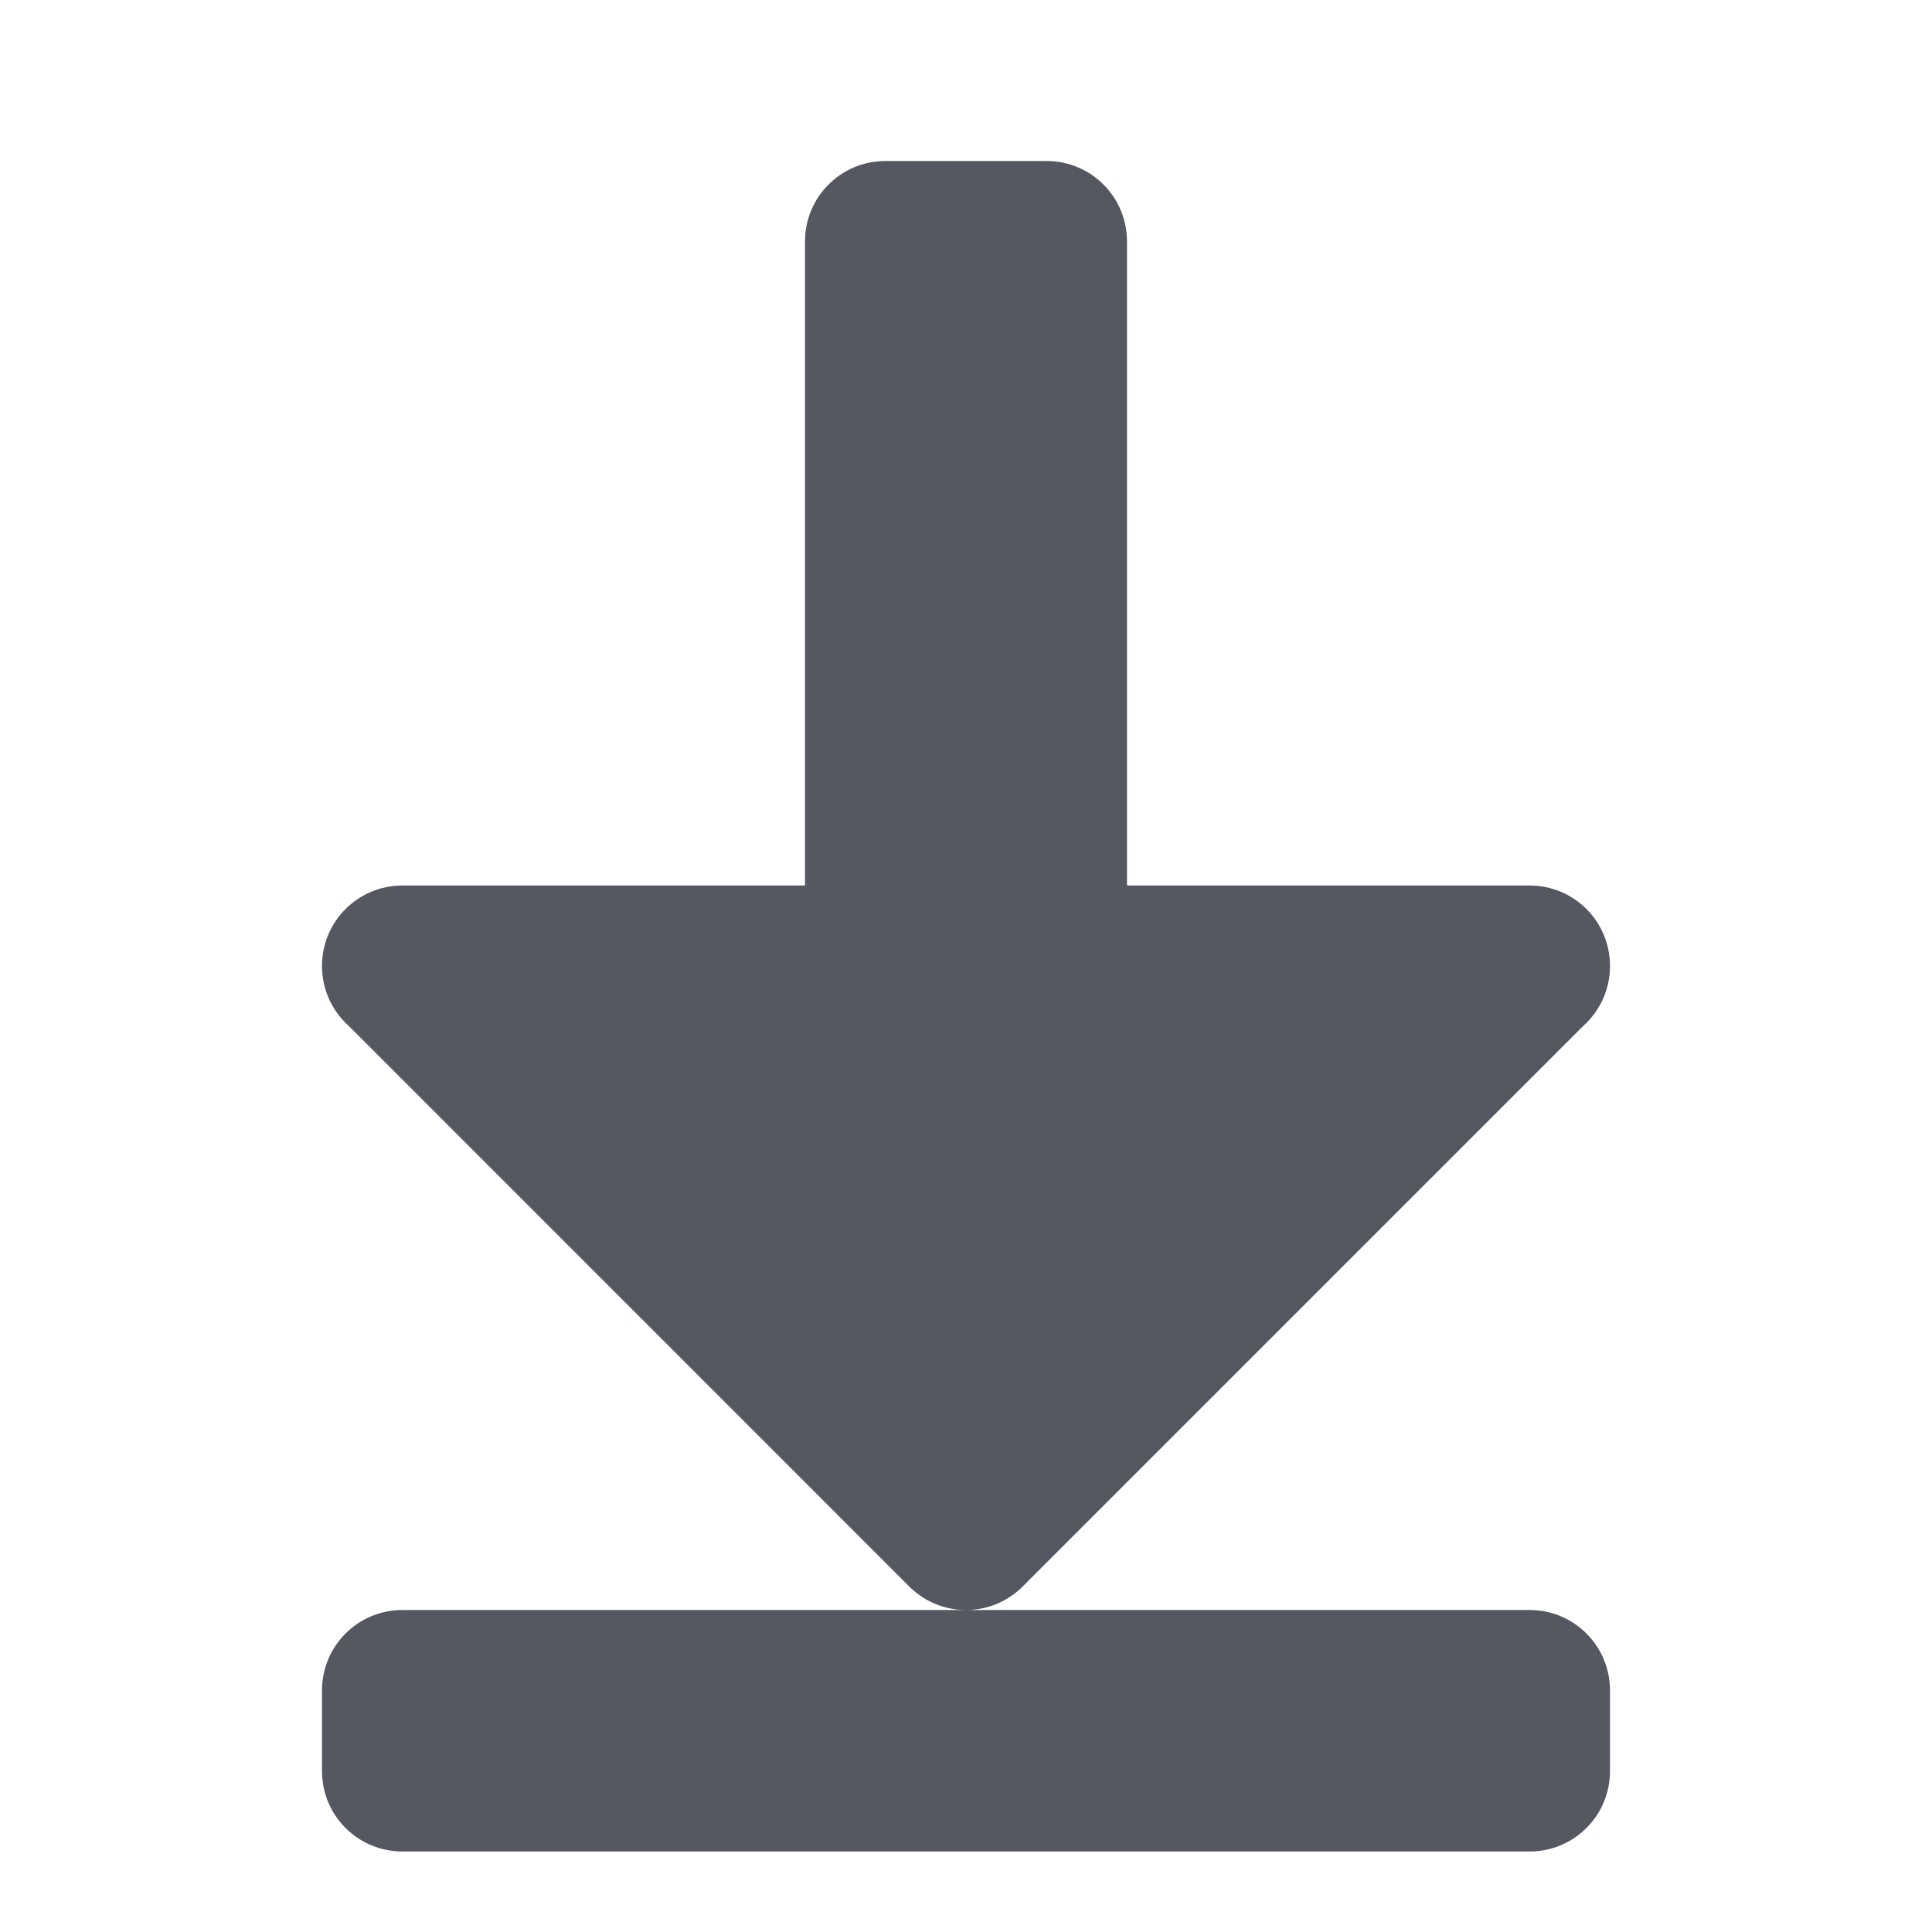
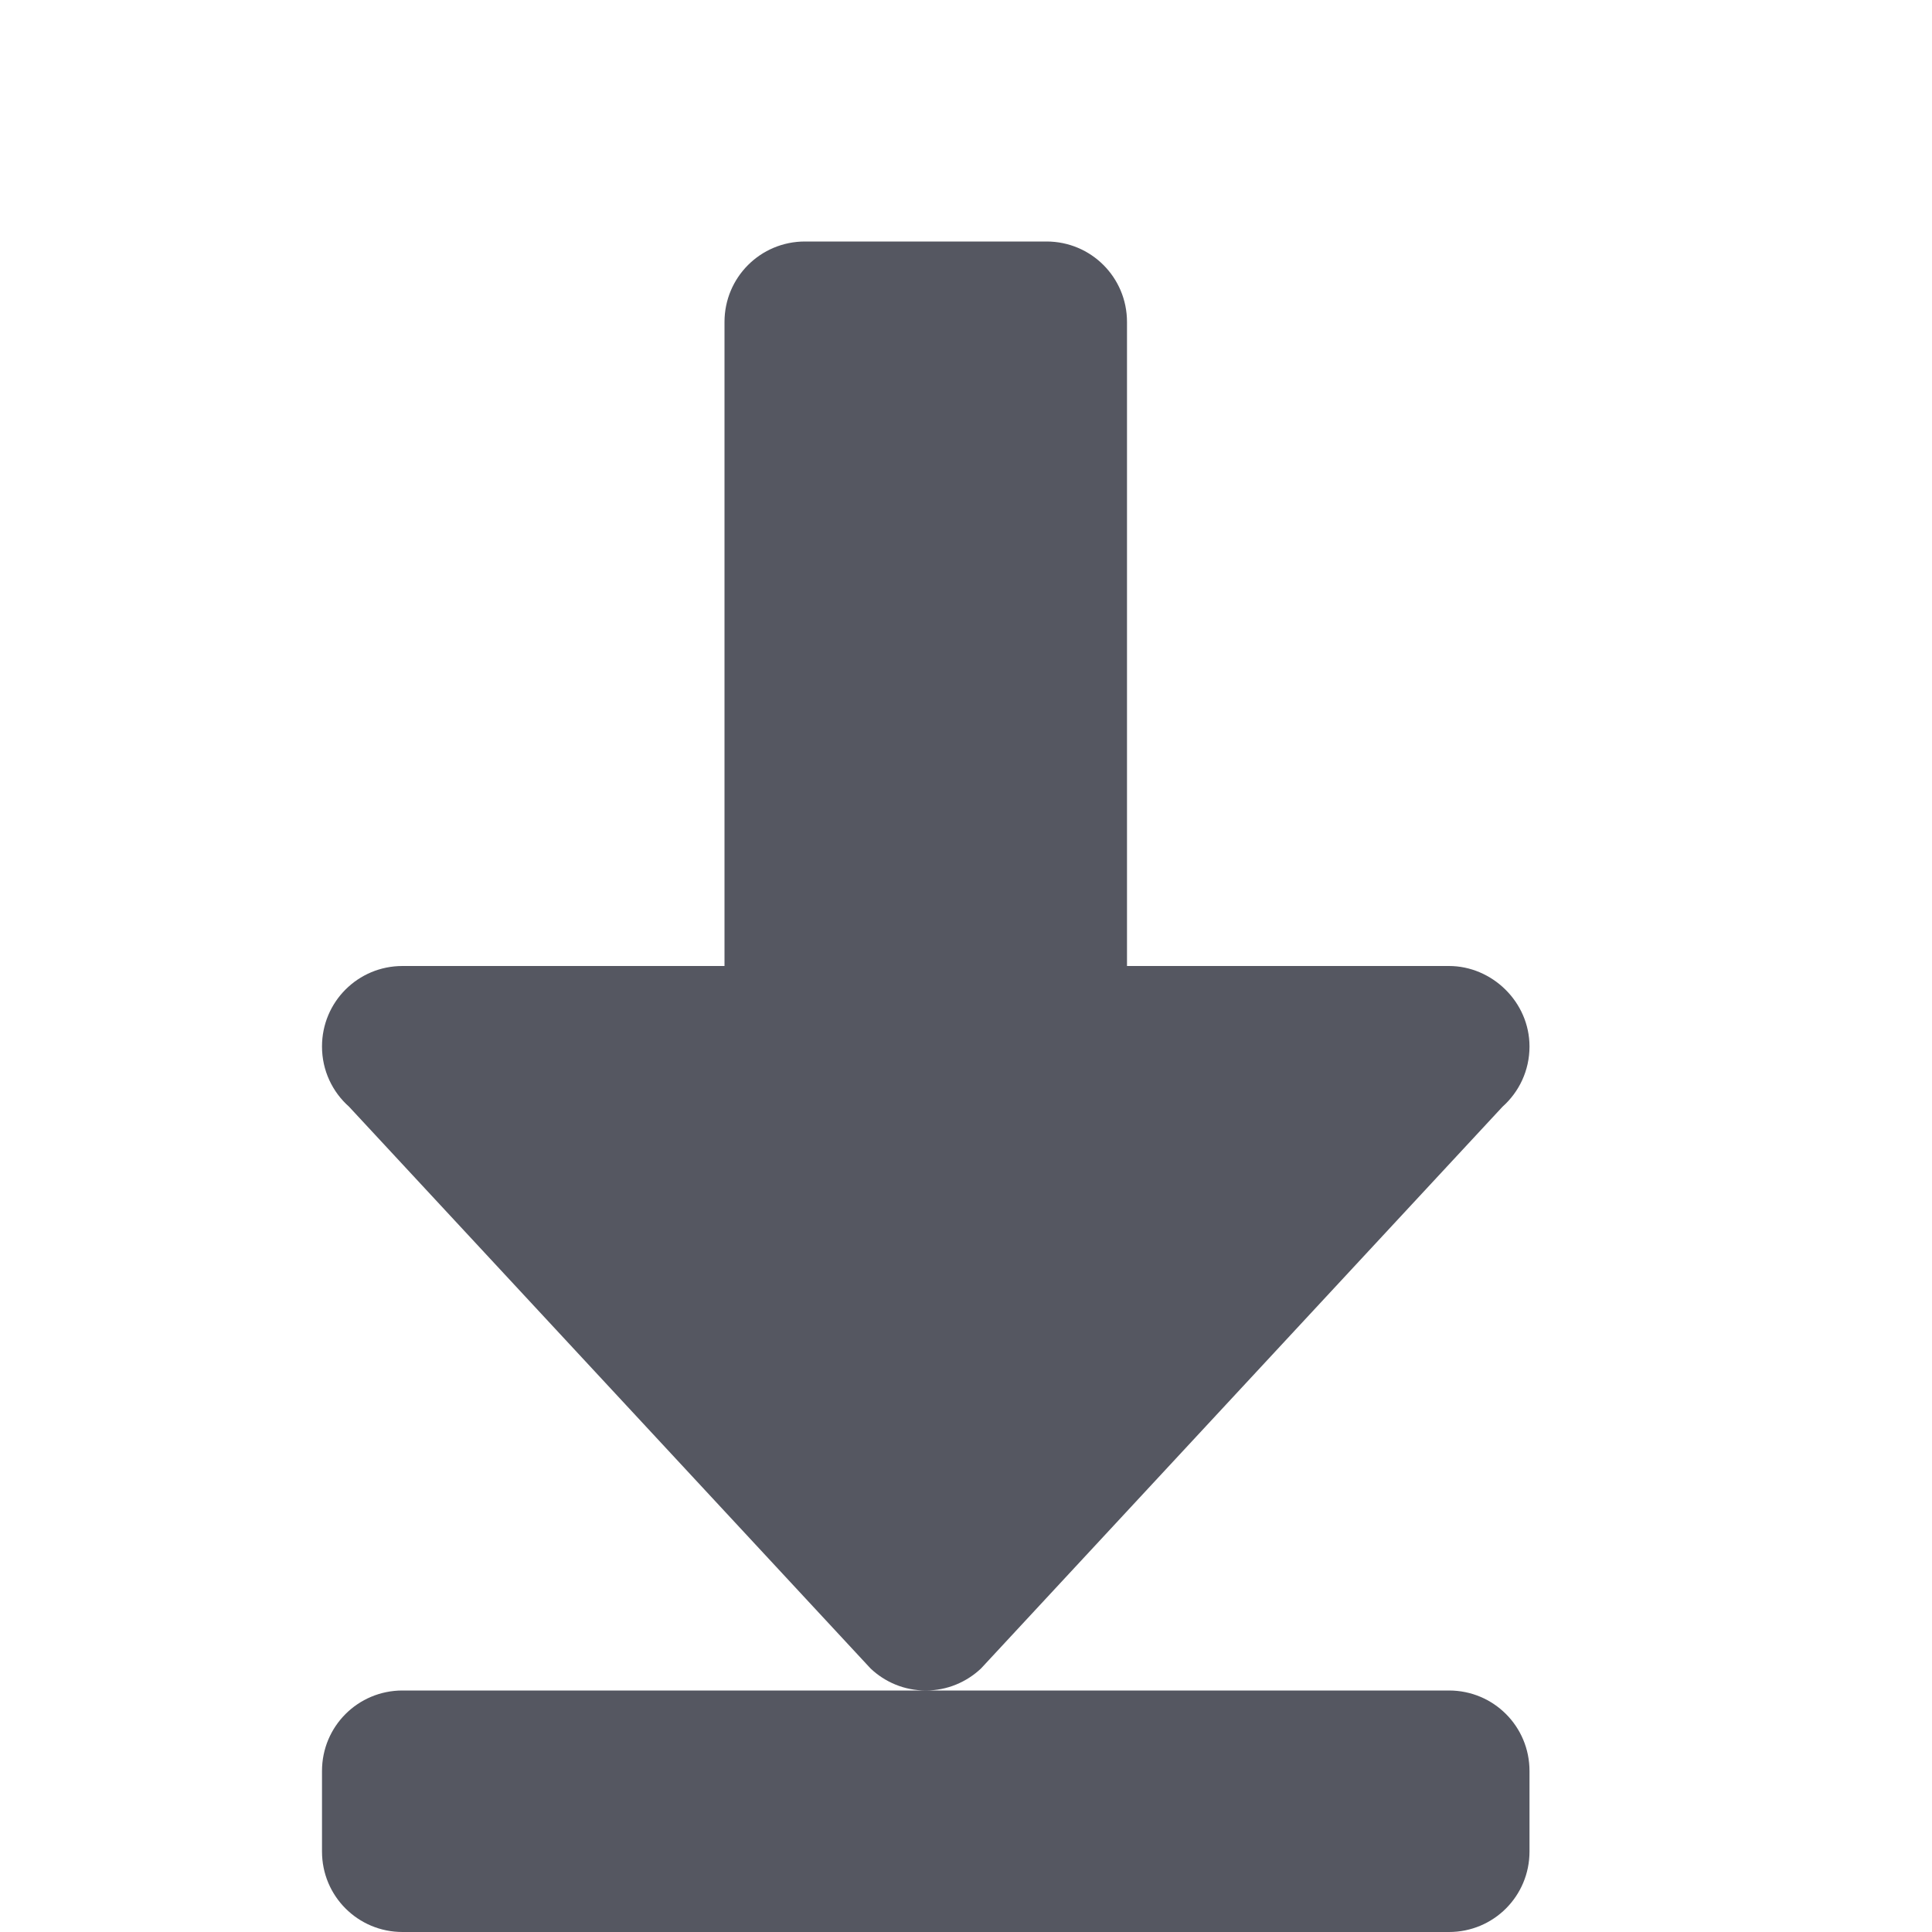
<svg xmlns="http://www.w3.org/2000/svg" id="svg6" version="1.1" width="24" height="24">
  <defs id="defs10" />
-   <path d="m 4,12 c 0,-0.554 0.446,-1 1,-1 h 5 V 3 c 0,-0.554 0.446,-1 1,-1 h 2 c 0.554,0 1,0.446 1,1 v 8 h 5 c 0.554,0 1,0.446 1,1 0,0.299 -0.13,0.565 -0.336,0.748 l -6.979,6.979 C 12.506,19.896 12.266,20 12,20 11.734,20 11.494,19.896 11.314,19.727 L 4.336,12.748 C 4.13,12.565 4,12.299 4,12 Z m 8,8 h 7 c 0.554,0 1,0.446 1,1 v 1 c 0,0.554 -0.446,1 -1,1 H 5 C 4.446,23 4,22.554 4,22 v -1 c 0,-0.554 0.446,-1 1,-1 z" style="opacity:1;fill:#555761;stroke:none;stroke-width:4;stroke-linecap:round;stroke-linejoin:round;stop-color:#000000" id="path873-5" />
+   <path d="m 19,13 c 0,-0.554 -0.466,-1 -1,-1 H 14 V 4 C 14,3.446 13.554,3 13,3 H 10 C 9.446,3 9,3.446 9,4 v 8 H 5 c -0.554,0 -1,0.446 -1,1 0,0.299 0.13,0.565 0.336,0.748 l 6.479,6.979 C 10.994,20.896 11.234,21 11.5,21 c 0.266,0 0.506,-0.104 0.686,-0.273 l 6.479,-6.979 C 18.87,13.565 19,13.299 19,13 Z m -7.5,8 H 5 c -0.554,0 -1,0.446 -1,1 v 1 c 0,0.554 0.446,1 1,1 h 13 c 0.554,0 1,-0.446 1,-1 v -1 c 0,-0.554 -0.446,-1 -1,-1 z" style="opacity:1;fill:#555761;stroke:none;stroke-width:4;stroke-linecap:round;stroke-linejoin:round;stop-color:#000000" id="path873-5-3" />
</svg>
